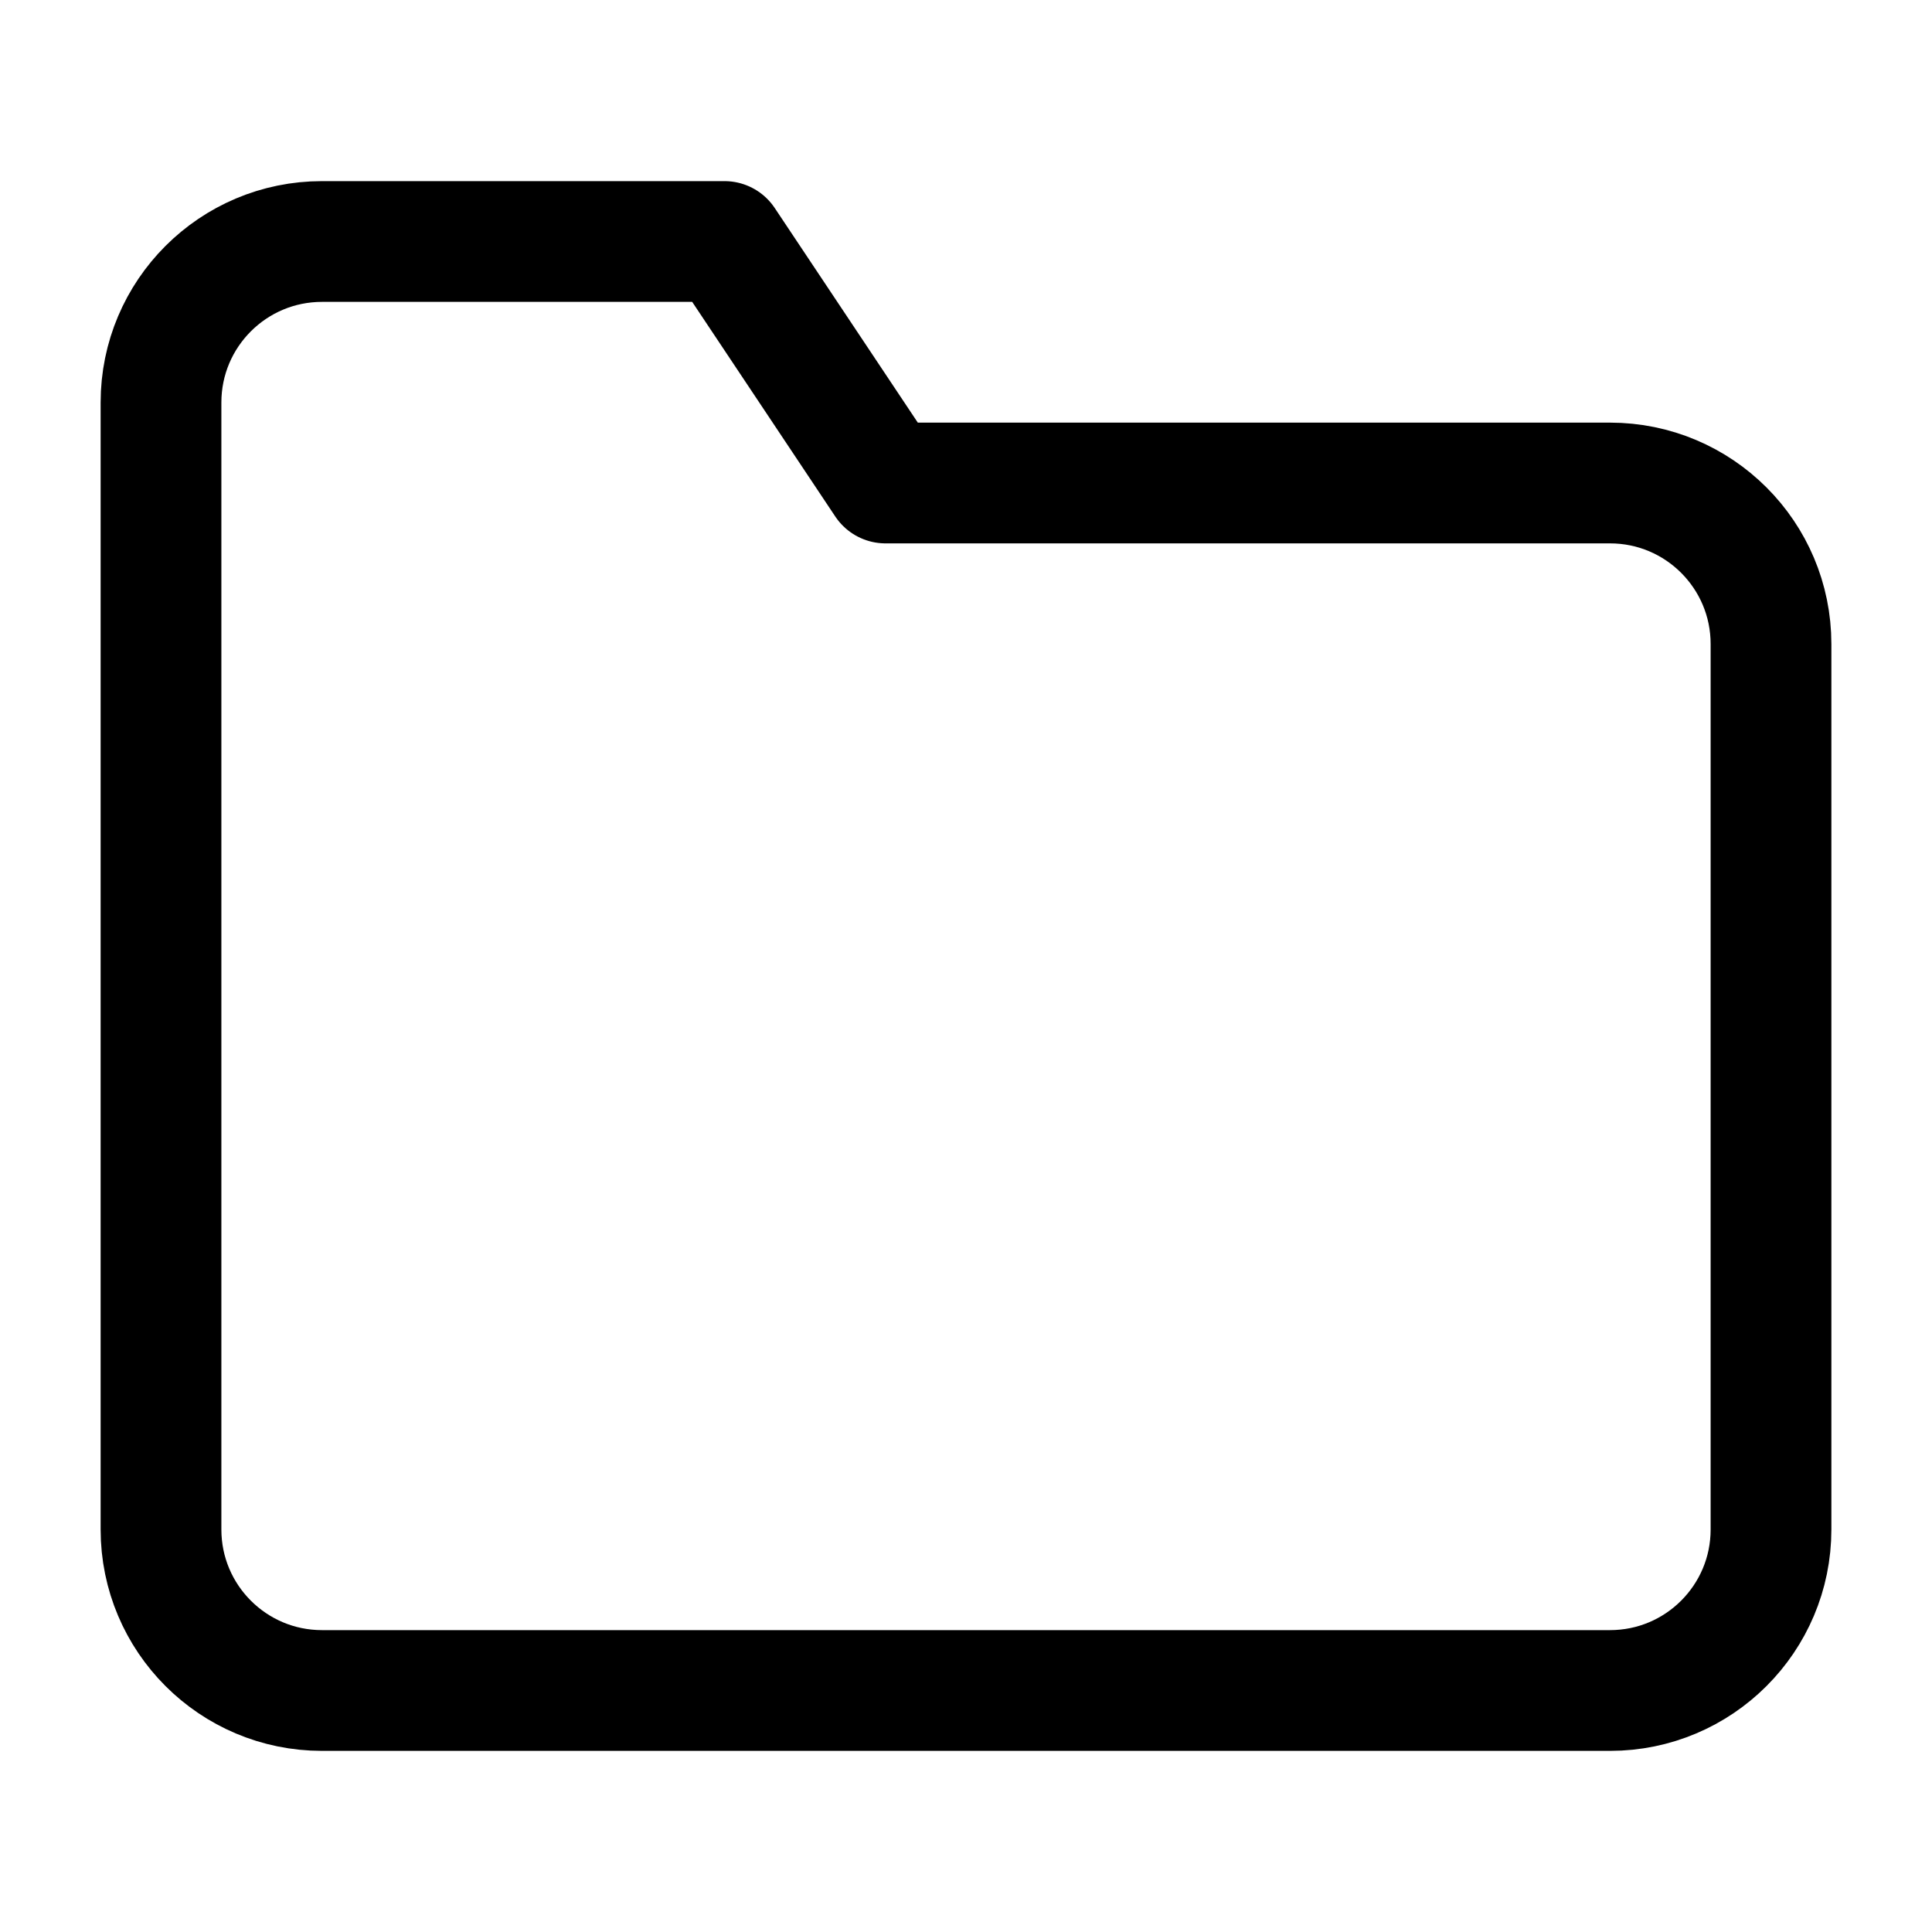
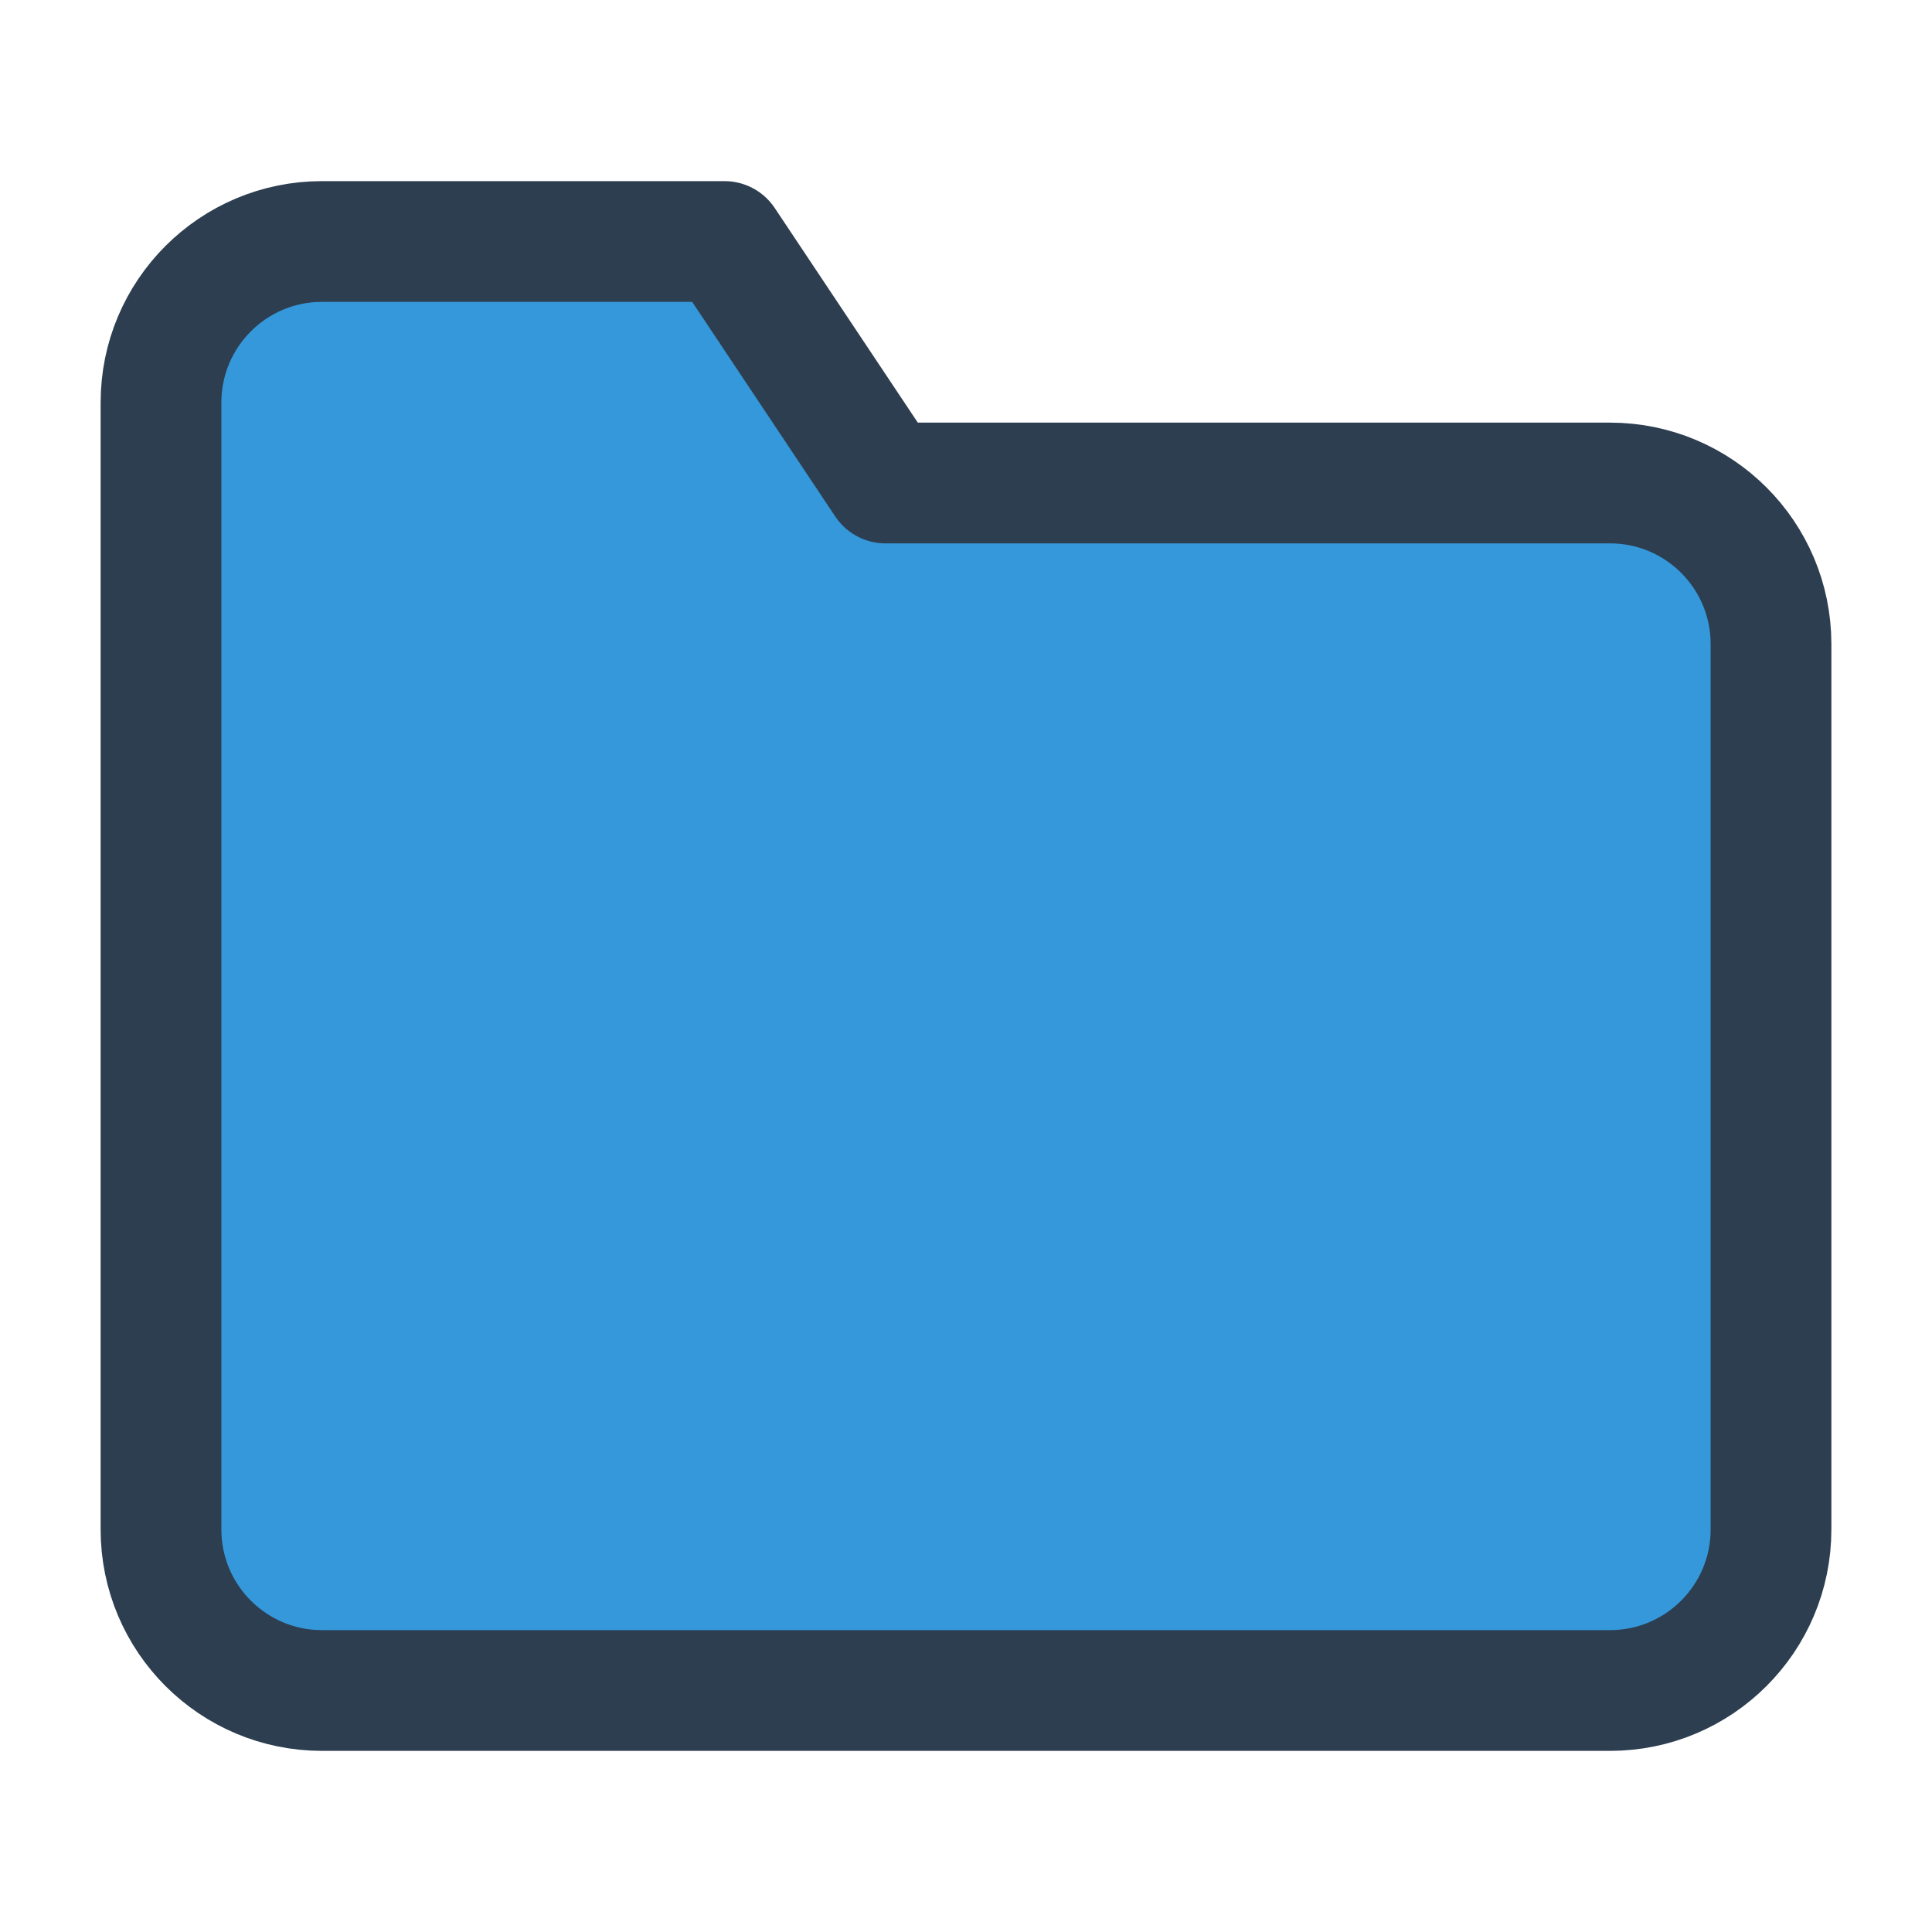
- <svg xmlns="http://www.w3.org/2000/svg" width="24" height="24" viewBox="0 0 24 24" fill="none" stroke="currentColor" stroke-width="1.5" stroke-linecap="round" stroke-linejoin="round">
-   <path d="M22 19a2 2 0 0 1-2 2H4a2 2 0 0 1-2-2V5a2 2 0 0 1 2-2h5l2 3h9a2 2 0 0 1 2 2z" />
+ <svg xmlns="http://www.w3.org/2000/svg" width="24" height="24" viewBox="0 0 24 24" fill="none" stroke="#2C3E50" stroke-width="1.5" stroke-linecap="round" stroke-linejoin="round">
+   <path d="M22 19a2 2 0 0 1-2 2H4a2 2 0 0 1-2-2V5a2 2 0 0 1 2-2h5l2 3h9a2 2 0 0 1 2 2z" fill="#3498DB" />
</svg>
